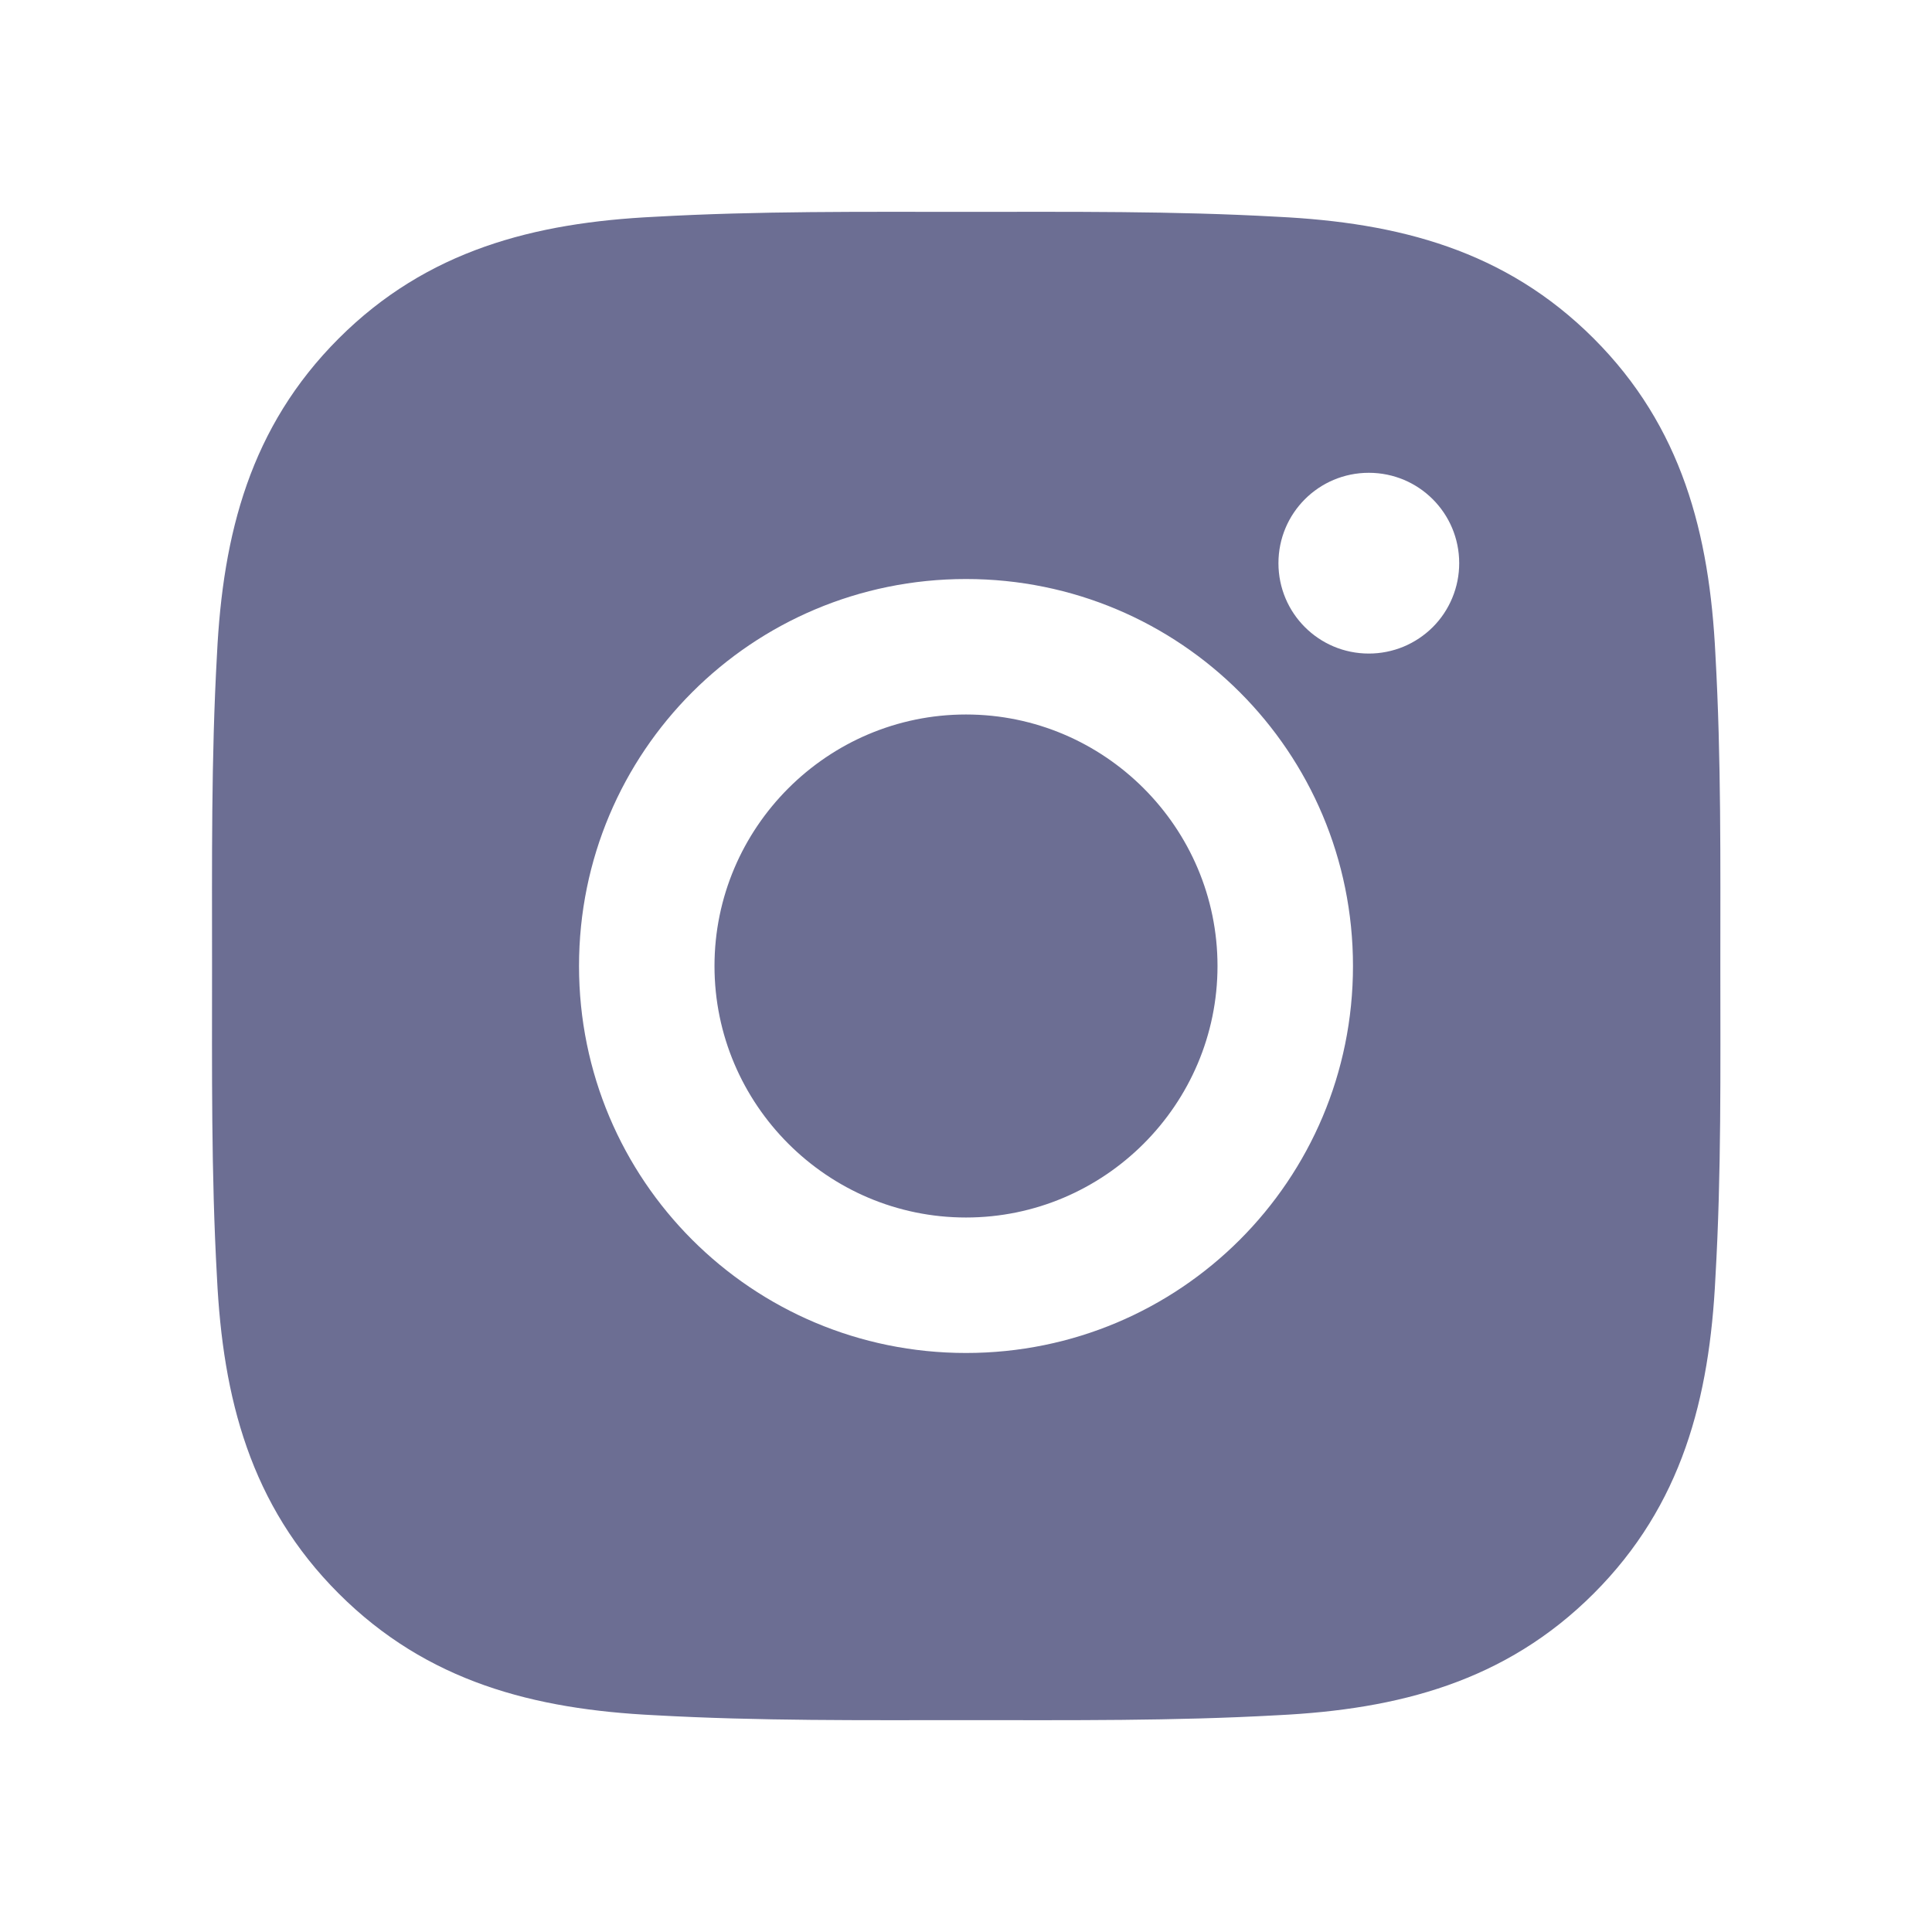
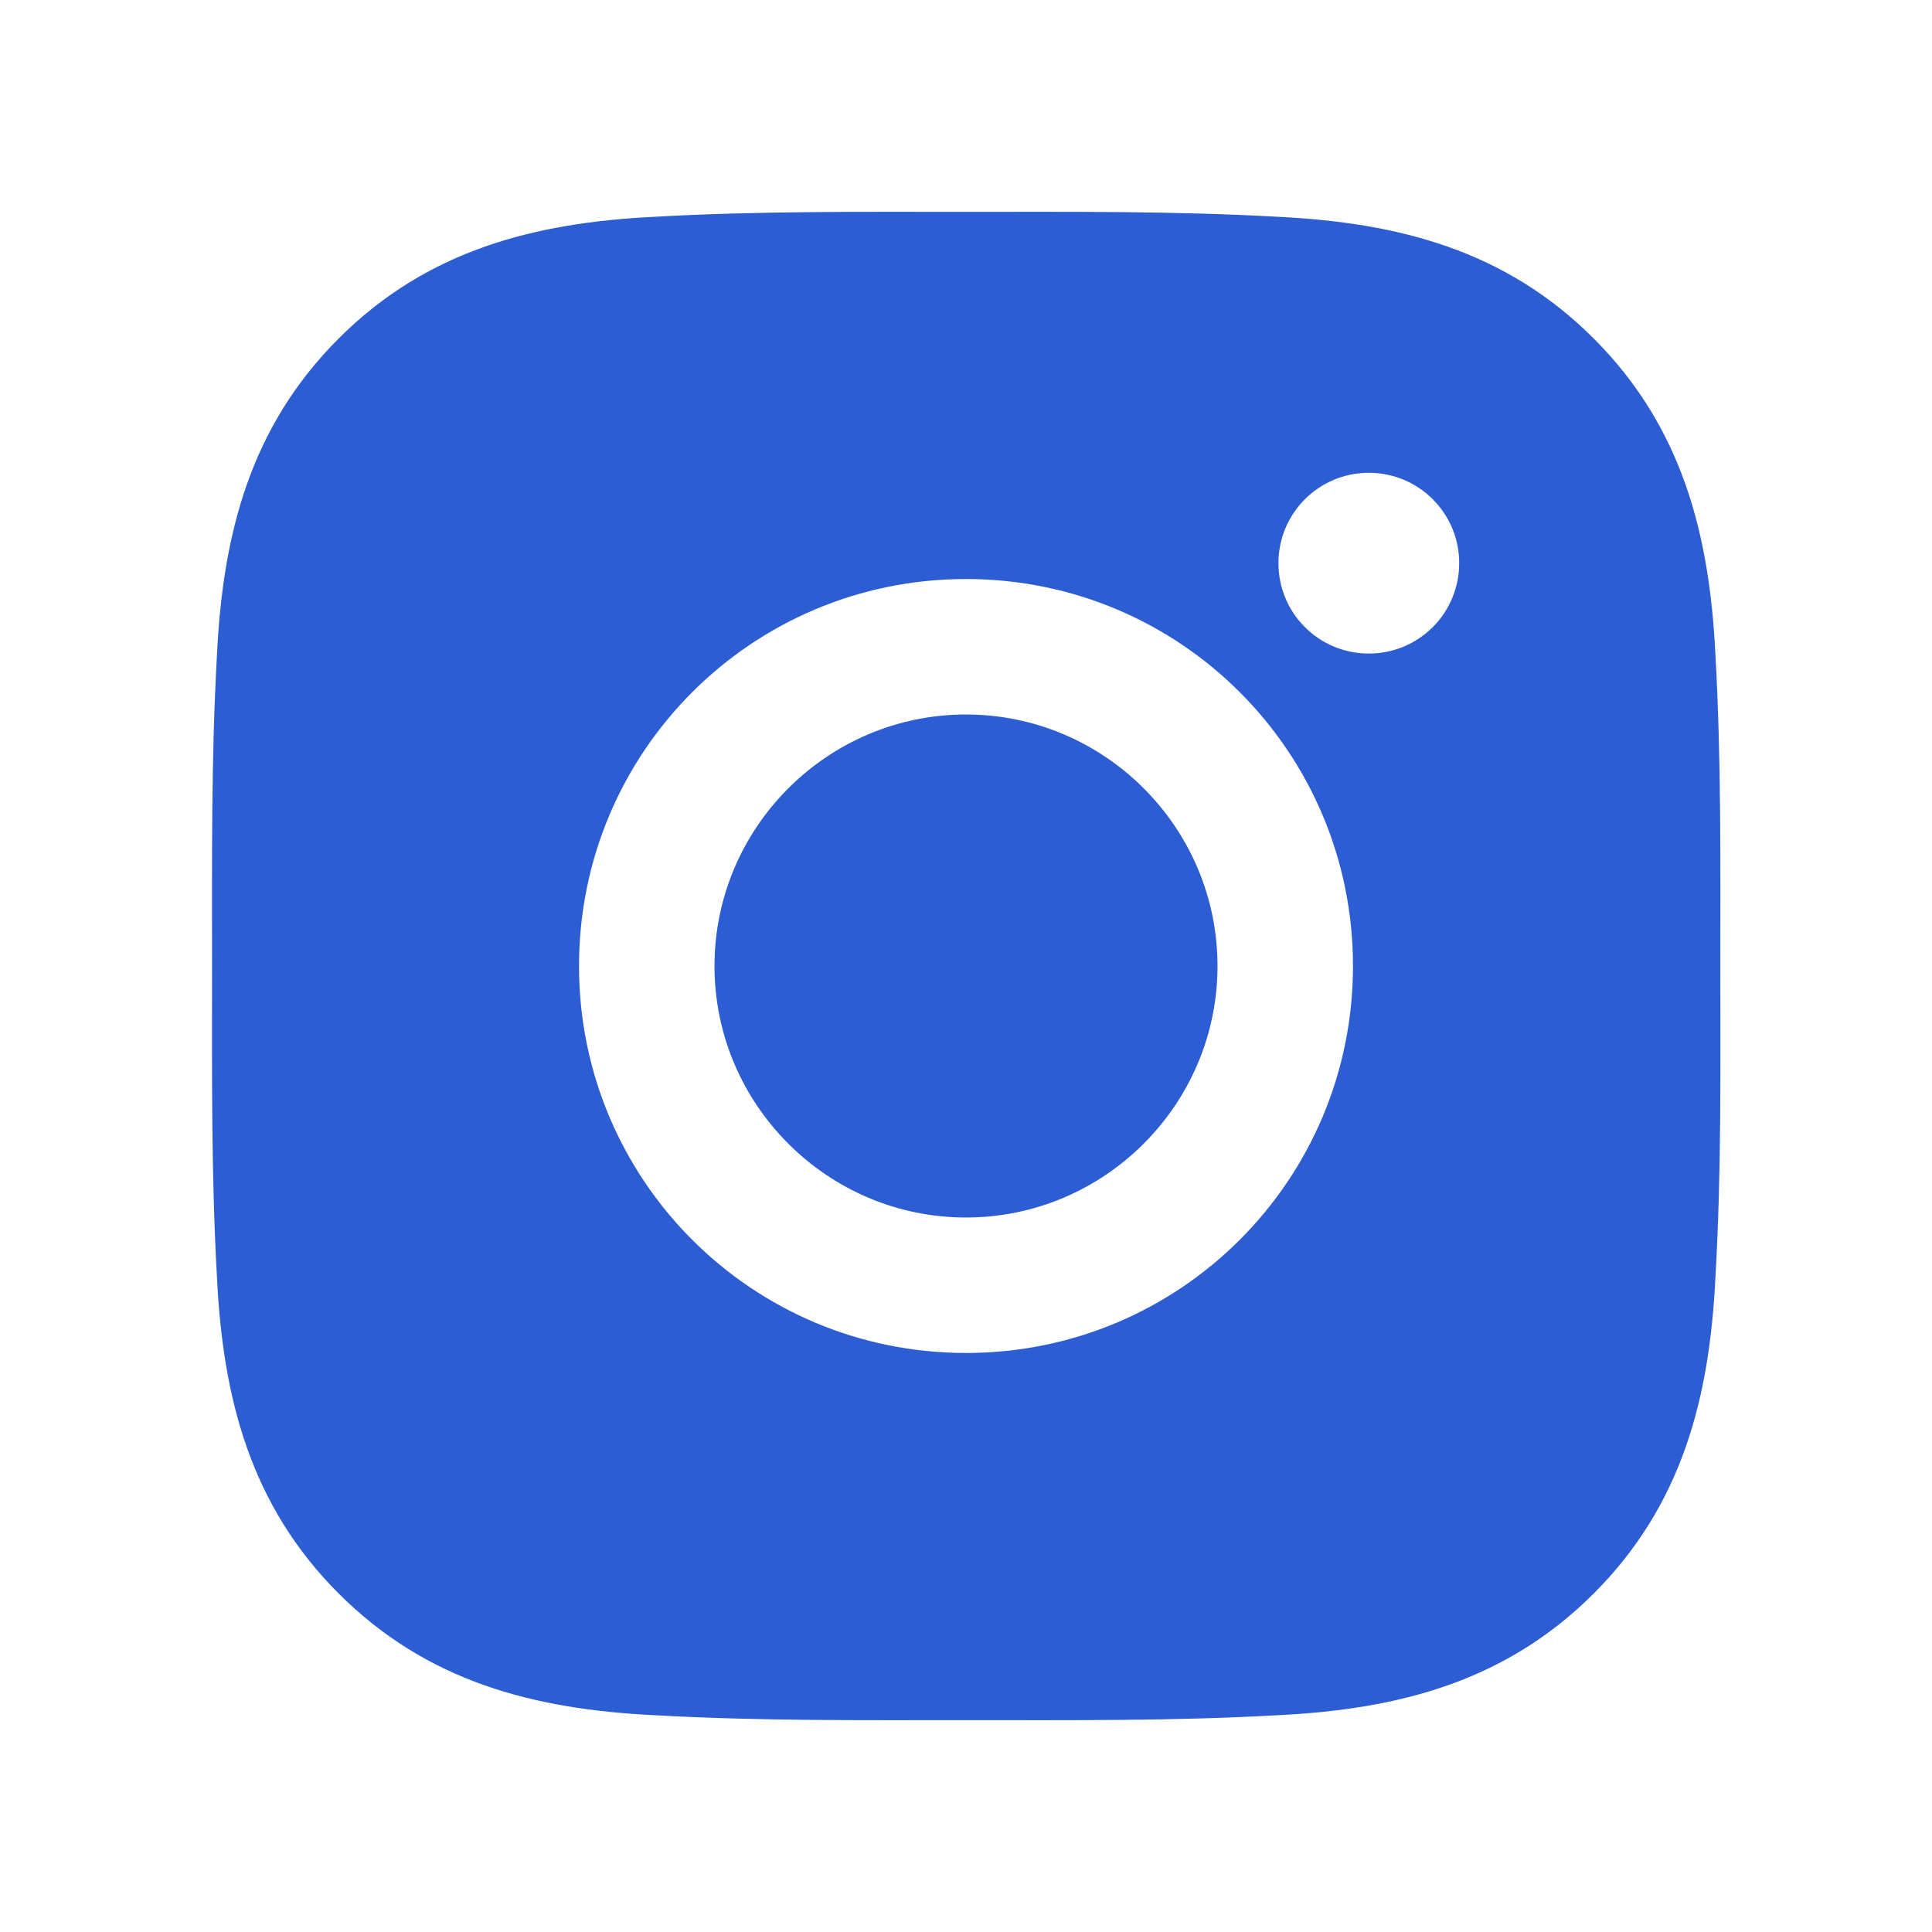
<svg xmlns="http://www.w3.org/2000/svg" width="50" height="50" viewBox="0 0 50 50" fill="none">
-   <path d="M25 18.491C21.416 18.491 18.491 21.416 18.491 25C18.491 28.584 21.416 31.509 25 31.509C28.584 31.509 31.509 28.584 31.509 25C31.509 21.416 28.584 18.491 25 18.491ZM44.522 25C44.522 22.305 44.546 19.634 44.395 16.943C44.243 13.818 43.53 11.045 41.245 8.76C38.955 6.47 36.187 5.762 33.062 5.61C30.366 5.459 27.695 5.483 25.005 5.483C22.31 5.483 19.639 5.459 16.948 5.61C13.823 5.762 11.05 6.475 8.765 8.76C6.475 11.05 5.767 13.818 5.615 16.943C5.464 19.639 5.488 22.31 5.488 25C5.488 27.69 5.464 30.366 5.615 33.057C5.767 36.182 6.479 38.955 8.765 41.24C11.055 43.53 13.823 44.238 16.948 44.39C19.643 44.541 22.314 44.517 25.005 44.517C27.7 44.517 30.371 44.541 33.062 44.39C36.187 44.238 38.96 43.525 41.245 41.24C43.535 38.95 44.243 36.182 44.395 33.057C44.551 30.366 44.522 27.695 44.522 25ZM25 35.015C19.458 35.015 14.985 30.542 14.985 25C14.985 19.458 19.458 14.985 25 14.985C30.542 14.985 35.015 19.458 35.015 25C35.015 30.542 30.542 35.015 25 35.015ZM35.425 16.914C34.131 16.914 33.086 15.869 33.086 14.575C33.086 13.281 34.131 12.236 35.425 12.236C36.719 12.236 37.764 13.281 37.764 14.575C37.764 14.882 37.704 15.187 37.586 15.471C37.469 15.755 37.297 16.013 37.08 16.23C36.862 16.447 36.604 16.619 36.32 16.737C36.036 16.854 35.732 16.914 35.425 16.914Z" fill="#6c6e93" />
+   <path d="M25 18.491C21.416 18.491 18.491 21.416 18.491 25C18.491 28.584 21.416 31.509 25 31.509C28.584 31.509 31.509 28.584 31.509 25C31.509 21.416 28.584 18.491 25 18.491ZM44.522 25C44.522 22.305 44.546 19.634 44.395 16.943C44.243 13.818 43.53 11.045 41.245 8.76C38.955 6.47 36.187 5.762 33.062 5.61C30.366 5.459 27.695 5.483 25.005 5.483C22.31 5.483 19.639 5.459 16.948 5.61C13.823 5.762 11.05 6.475 8.765 8.76C6.475 11.05 5.767 13.818 5.615 16.943C5.464 19.639 5.488 22.31 5.488 25C5.488 27.69 5.464 30.366 5.615 33.057C5.767 36.182 6.479 38.955 8.765 41.24C11.055 43.53 13.823 44.238 16.948 44.39C19.643 44.541 22.314 44.517 25.005 44.517C27.7 44.517 30.371 44.541 33.062 44.39C36.187 44.238 38.96 43.525 41.245 41.24C43.535 38.95 44.243 36.182 44.395 33.057C44.551 30.366 44.522 27.695 44.522 25ZM25 35.015C19.458 35.015 14.985 30.542 14.985 25C14.985 19.458 19.458 14.985 25 14.985C30.542 14.985 35.015 19.458 35.015 25C35.015 30.542 30.542 35.015 25 35.015ZM35.425 16.914C34.131 16.914 33.086 15.869 33.086 14.575C33.086 13.281 34.131 12.236 35.425 12.236C36.719 12.236 37.764 13.281 37.764 14.575C37.764 14.882 37.704 15.187 37.586 15.471C37.469 15.755 37.297 16.013 37.08 16.23C36.862 16.447 36.604 16.619 36.32 16.737C36.036 16.854 35.732 16.914 35.425 16.914Z" fill="#2d5dd2" />
</svg>
